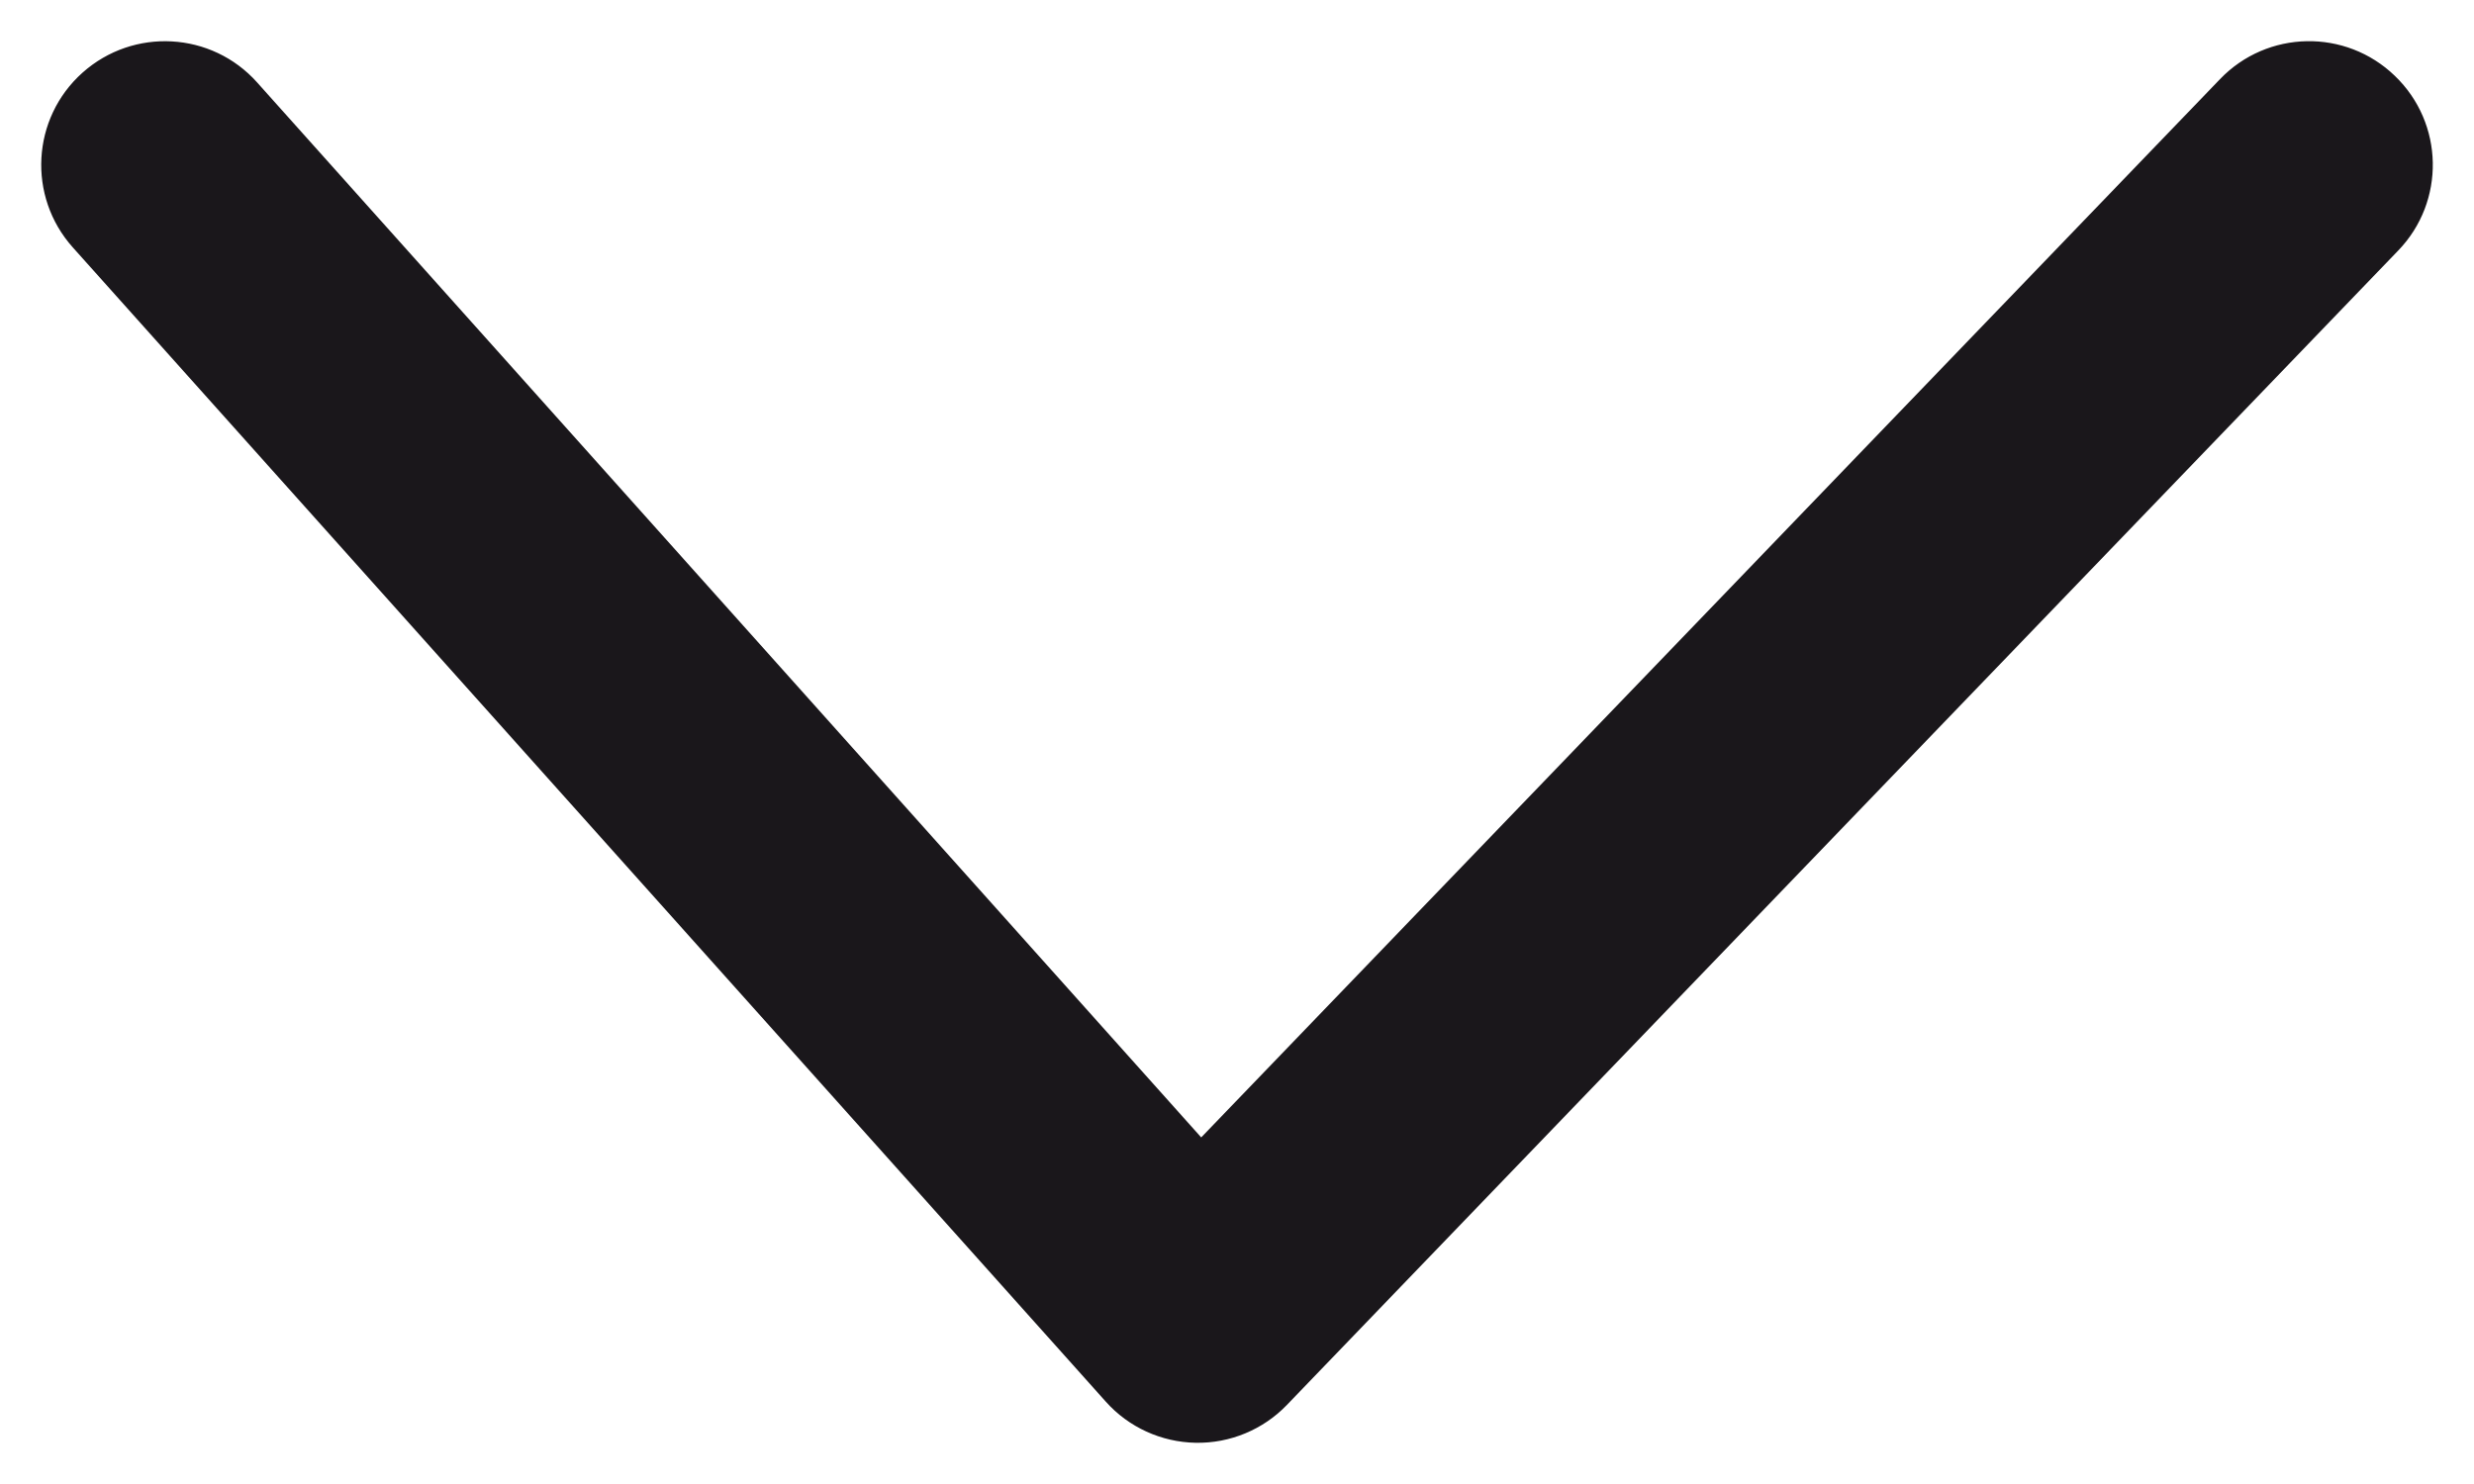
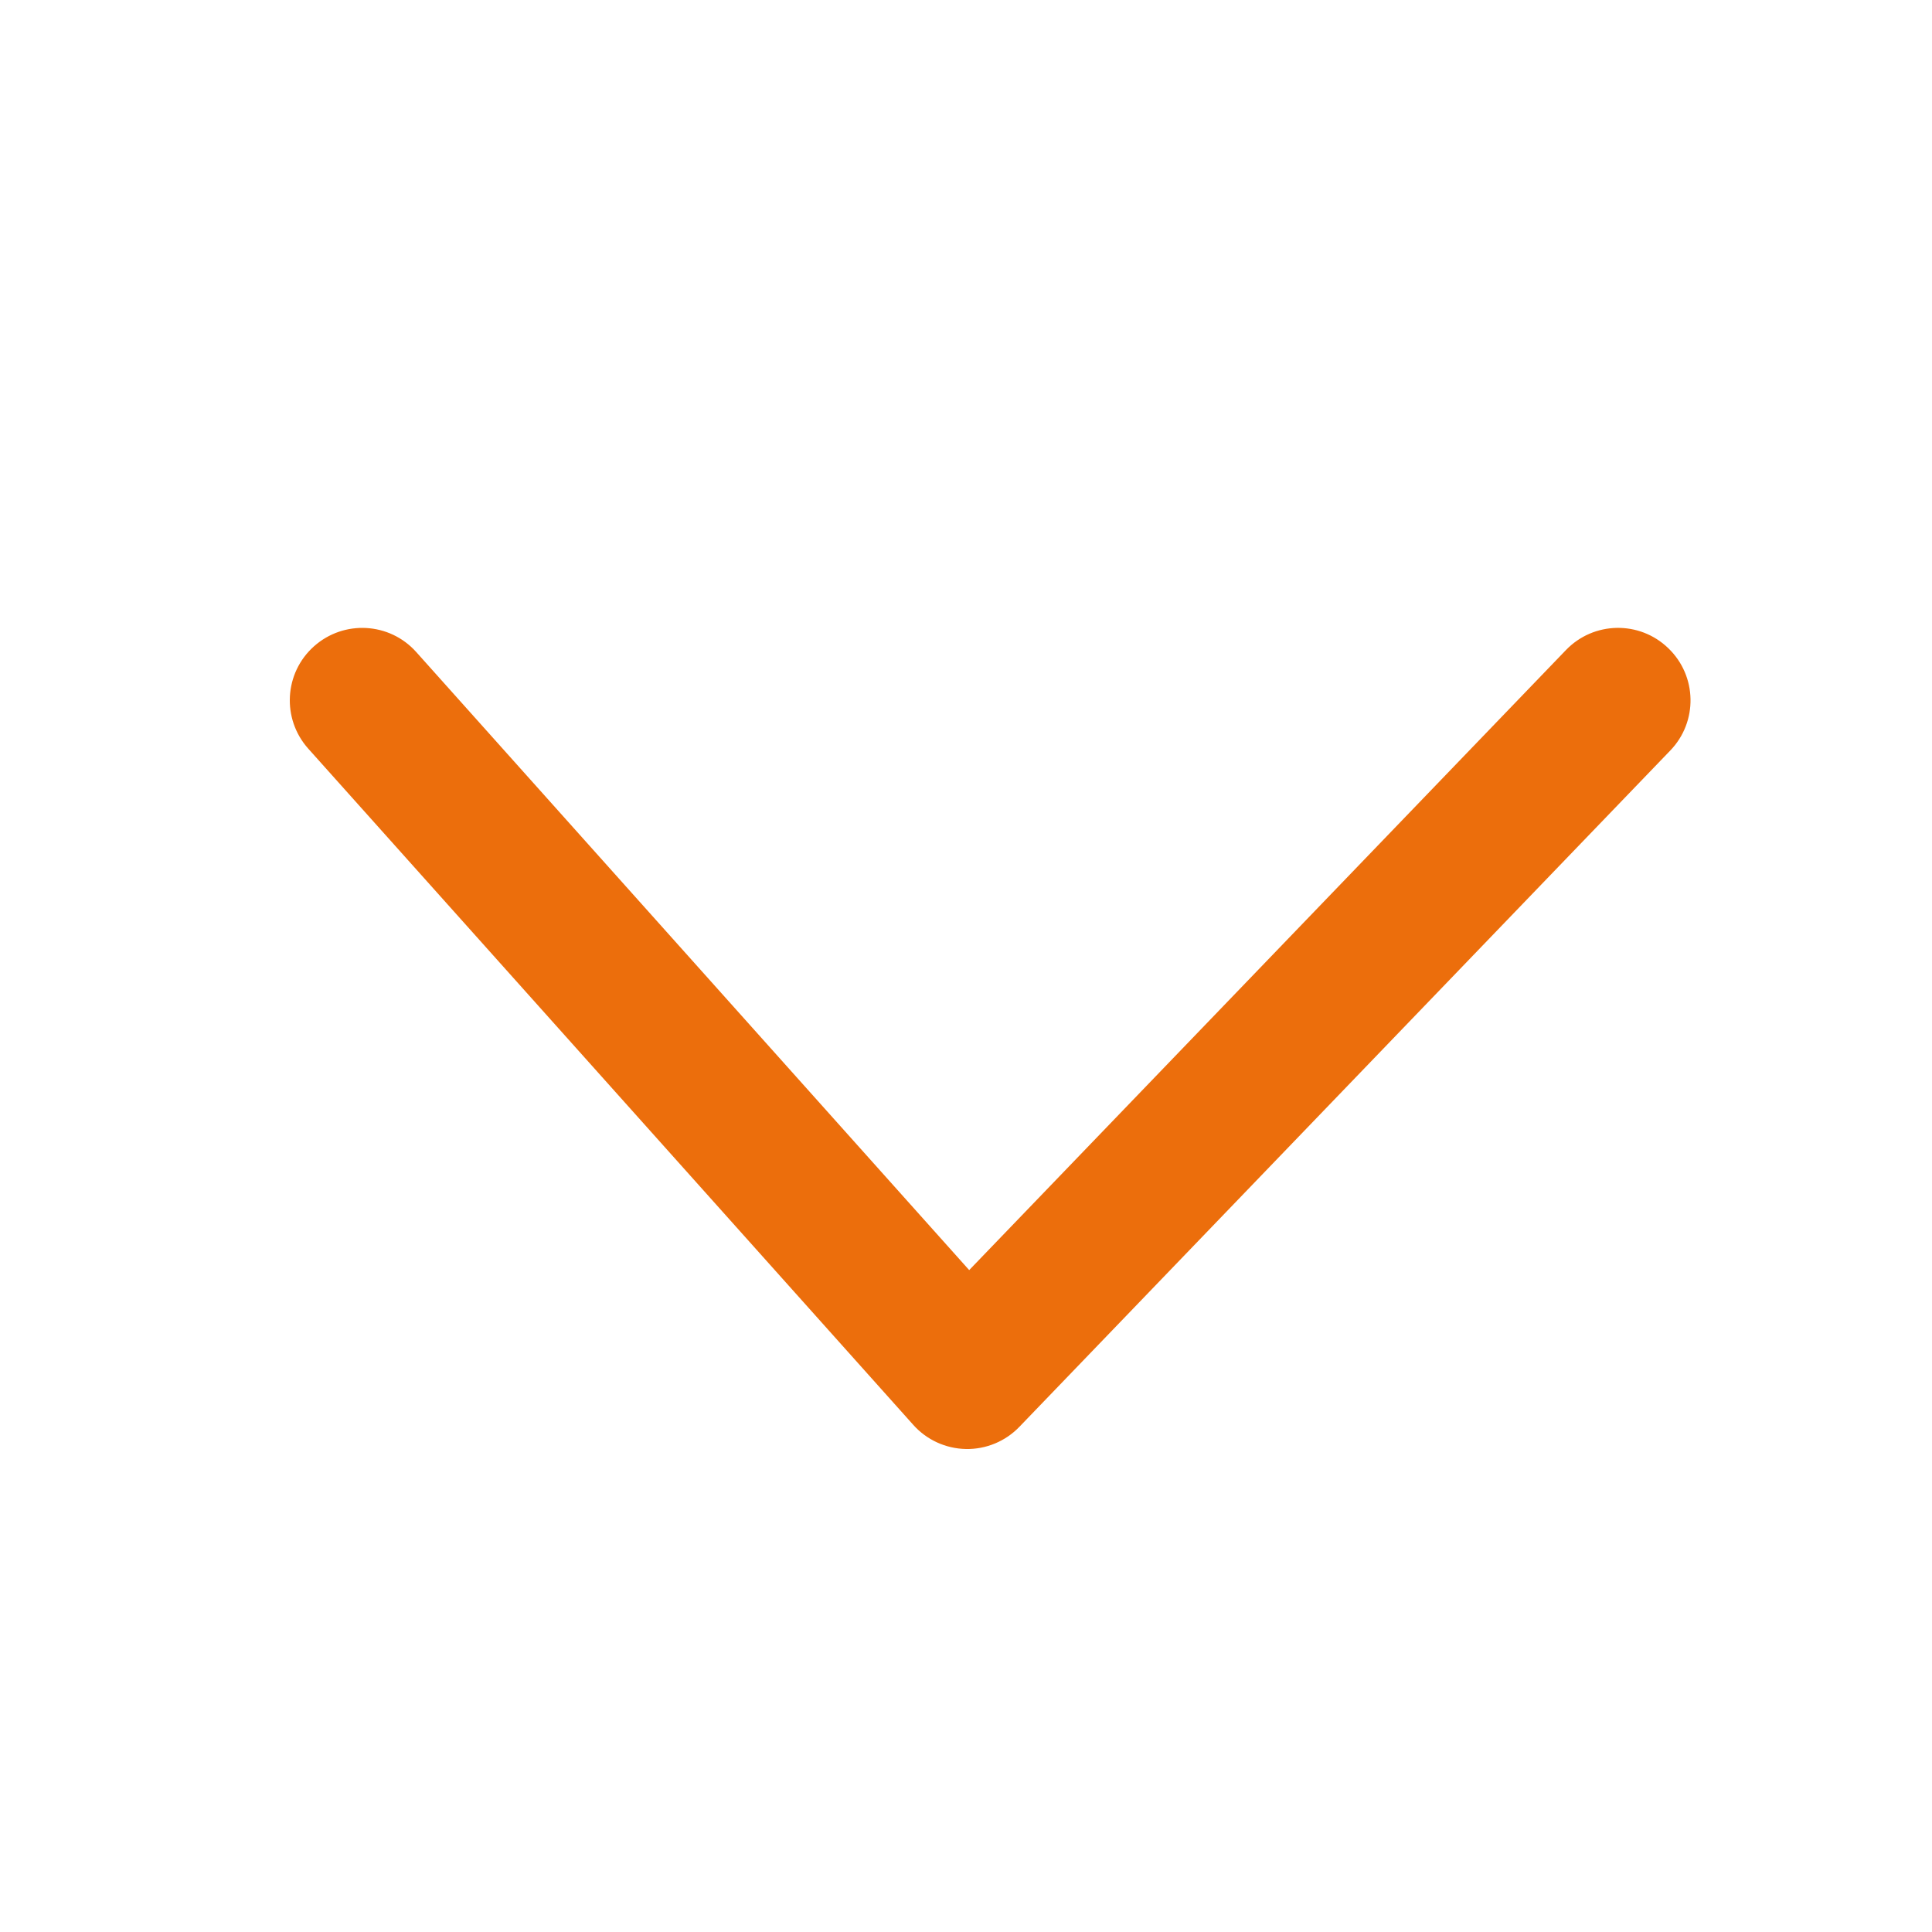
- <svg xmlns="http://www.w3.org/2000/svg" width="15" height="9" viewBox="0 0 15 9" fill="none">
-   <path fill-rule="evenodd" clip-rule="evenodd" d="M7.249 8.75C7.041 8.746 6.843 8.656 6.704 8.5L0.441 1.5C0.165 1.191 0.191 0.717 0.5 0.441C0.809 0.165 1.283 0.191 1.559 0.5L7.283 6.898L13.46 0.48C13.747 0.181 14.222 0.172 14.52 0.46C14.819 0.747 14.828 1.222 14.54 1.52L7.803 8.52C7.659 8.67 7.458 8.754 7.249 8.75Z" fill="#1A171B" />
+ <svg xmlns="http://www.w3.org/2000/svg" width="20" height="20" viewBox="0 0 20 20" fill="none">
+   <path fill-rule="evenodd" clip-rule="evenodd" d="M9.999 15C9.791 14.996 9.593 14.906 9.454 14.75L3.191 7.75C2.915 7.441 2.941 6.967 3.25 6.691C3.559 6.415 4.033 6.441 4.309 6.75L10.033 13.148L16.21 6.73C16.497 6.431 16.972 6.422 17.27 6.71C17.569 6.997 17.578 7.472 17.29 7.77L10.553 14.77C10.409 14.92 10.208 15.004 9.999 15Z" fill="#ec6e0c" />
</svg>
